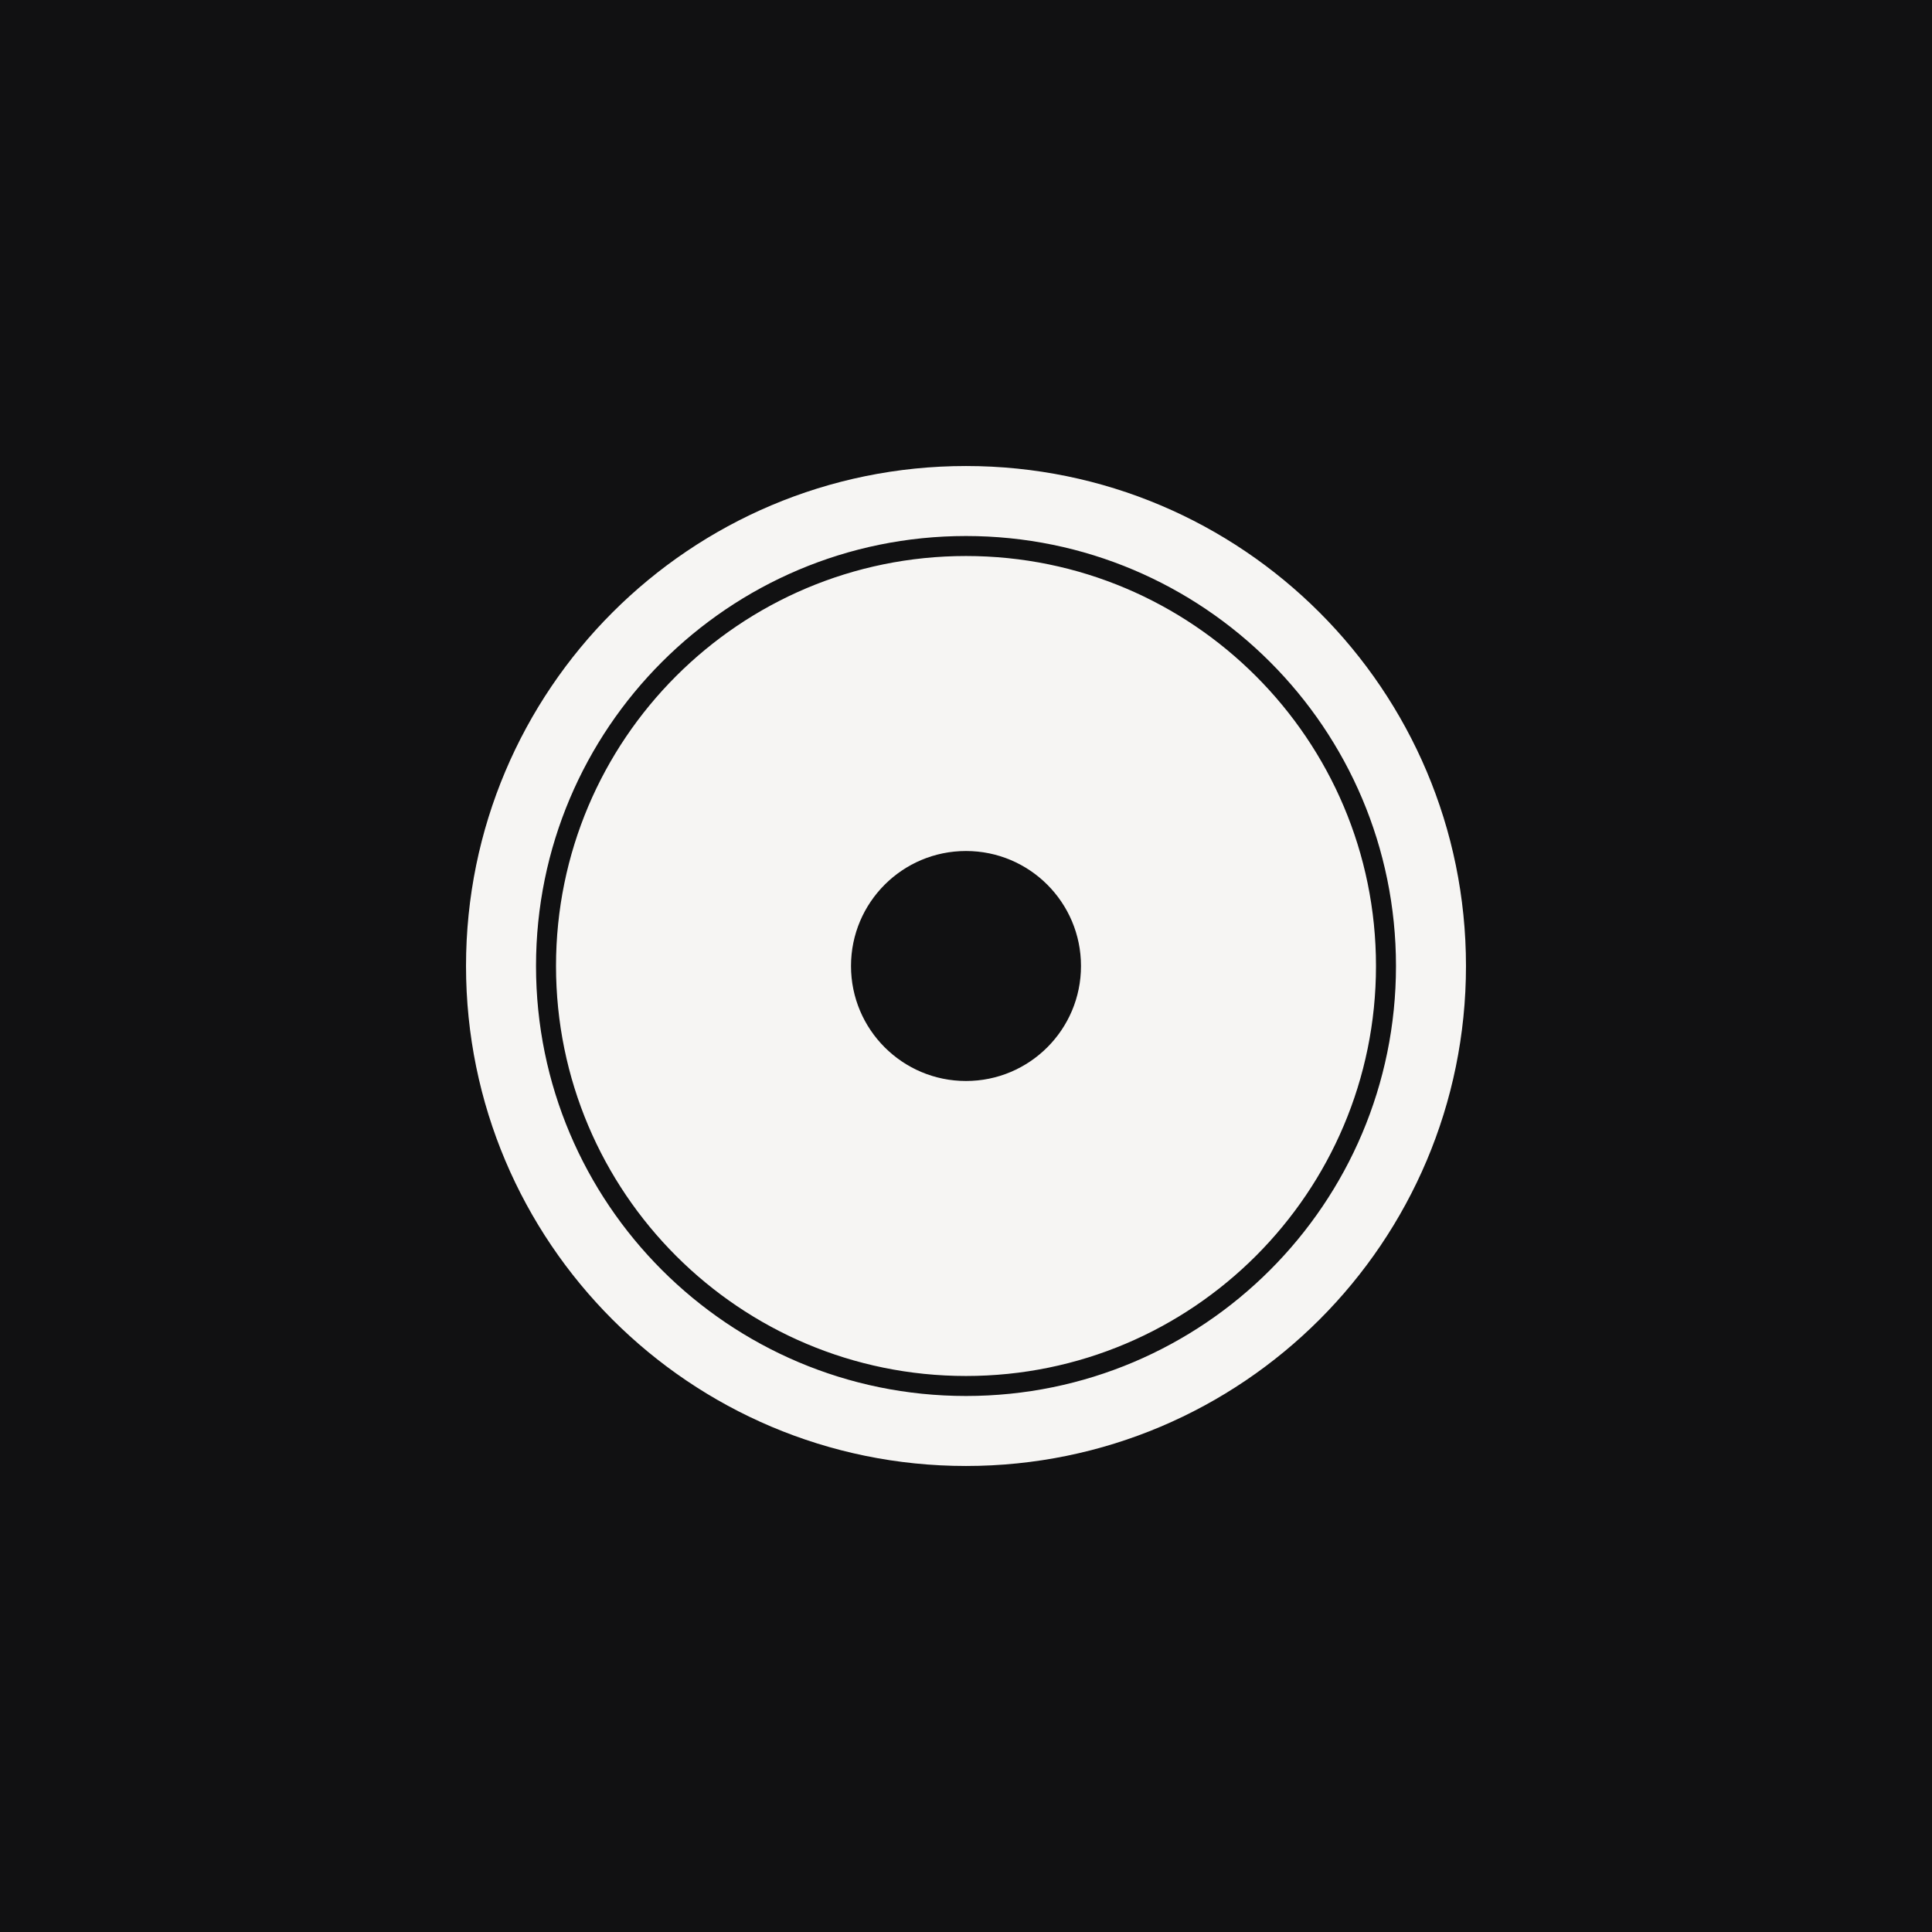
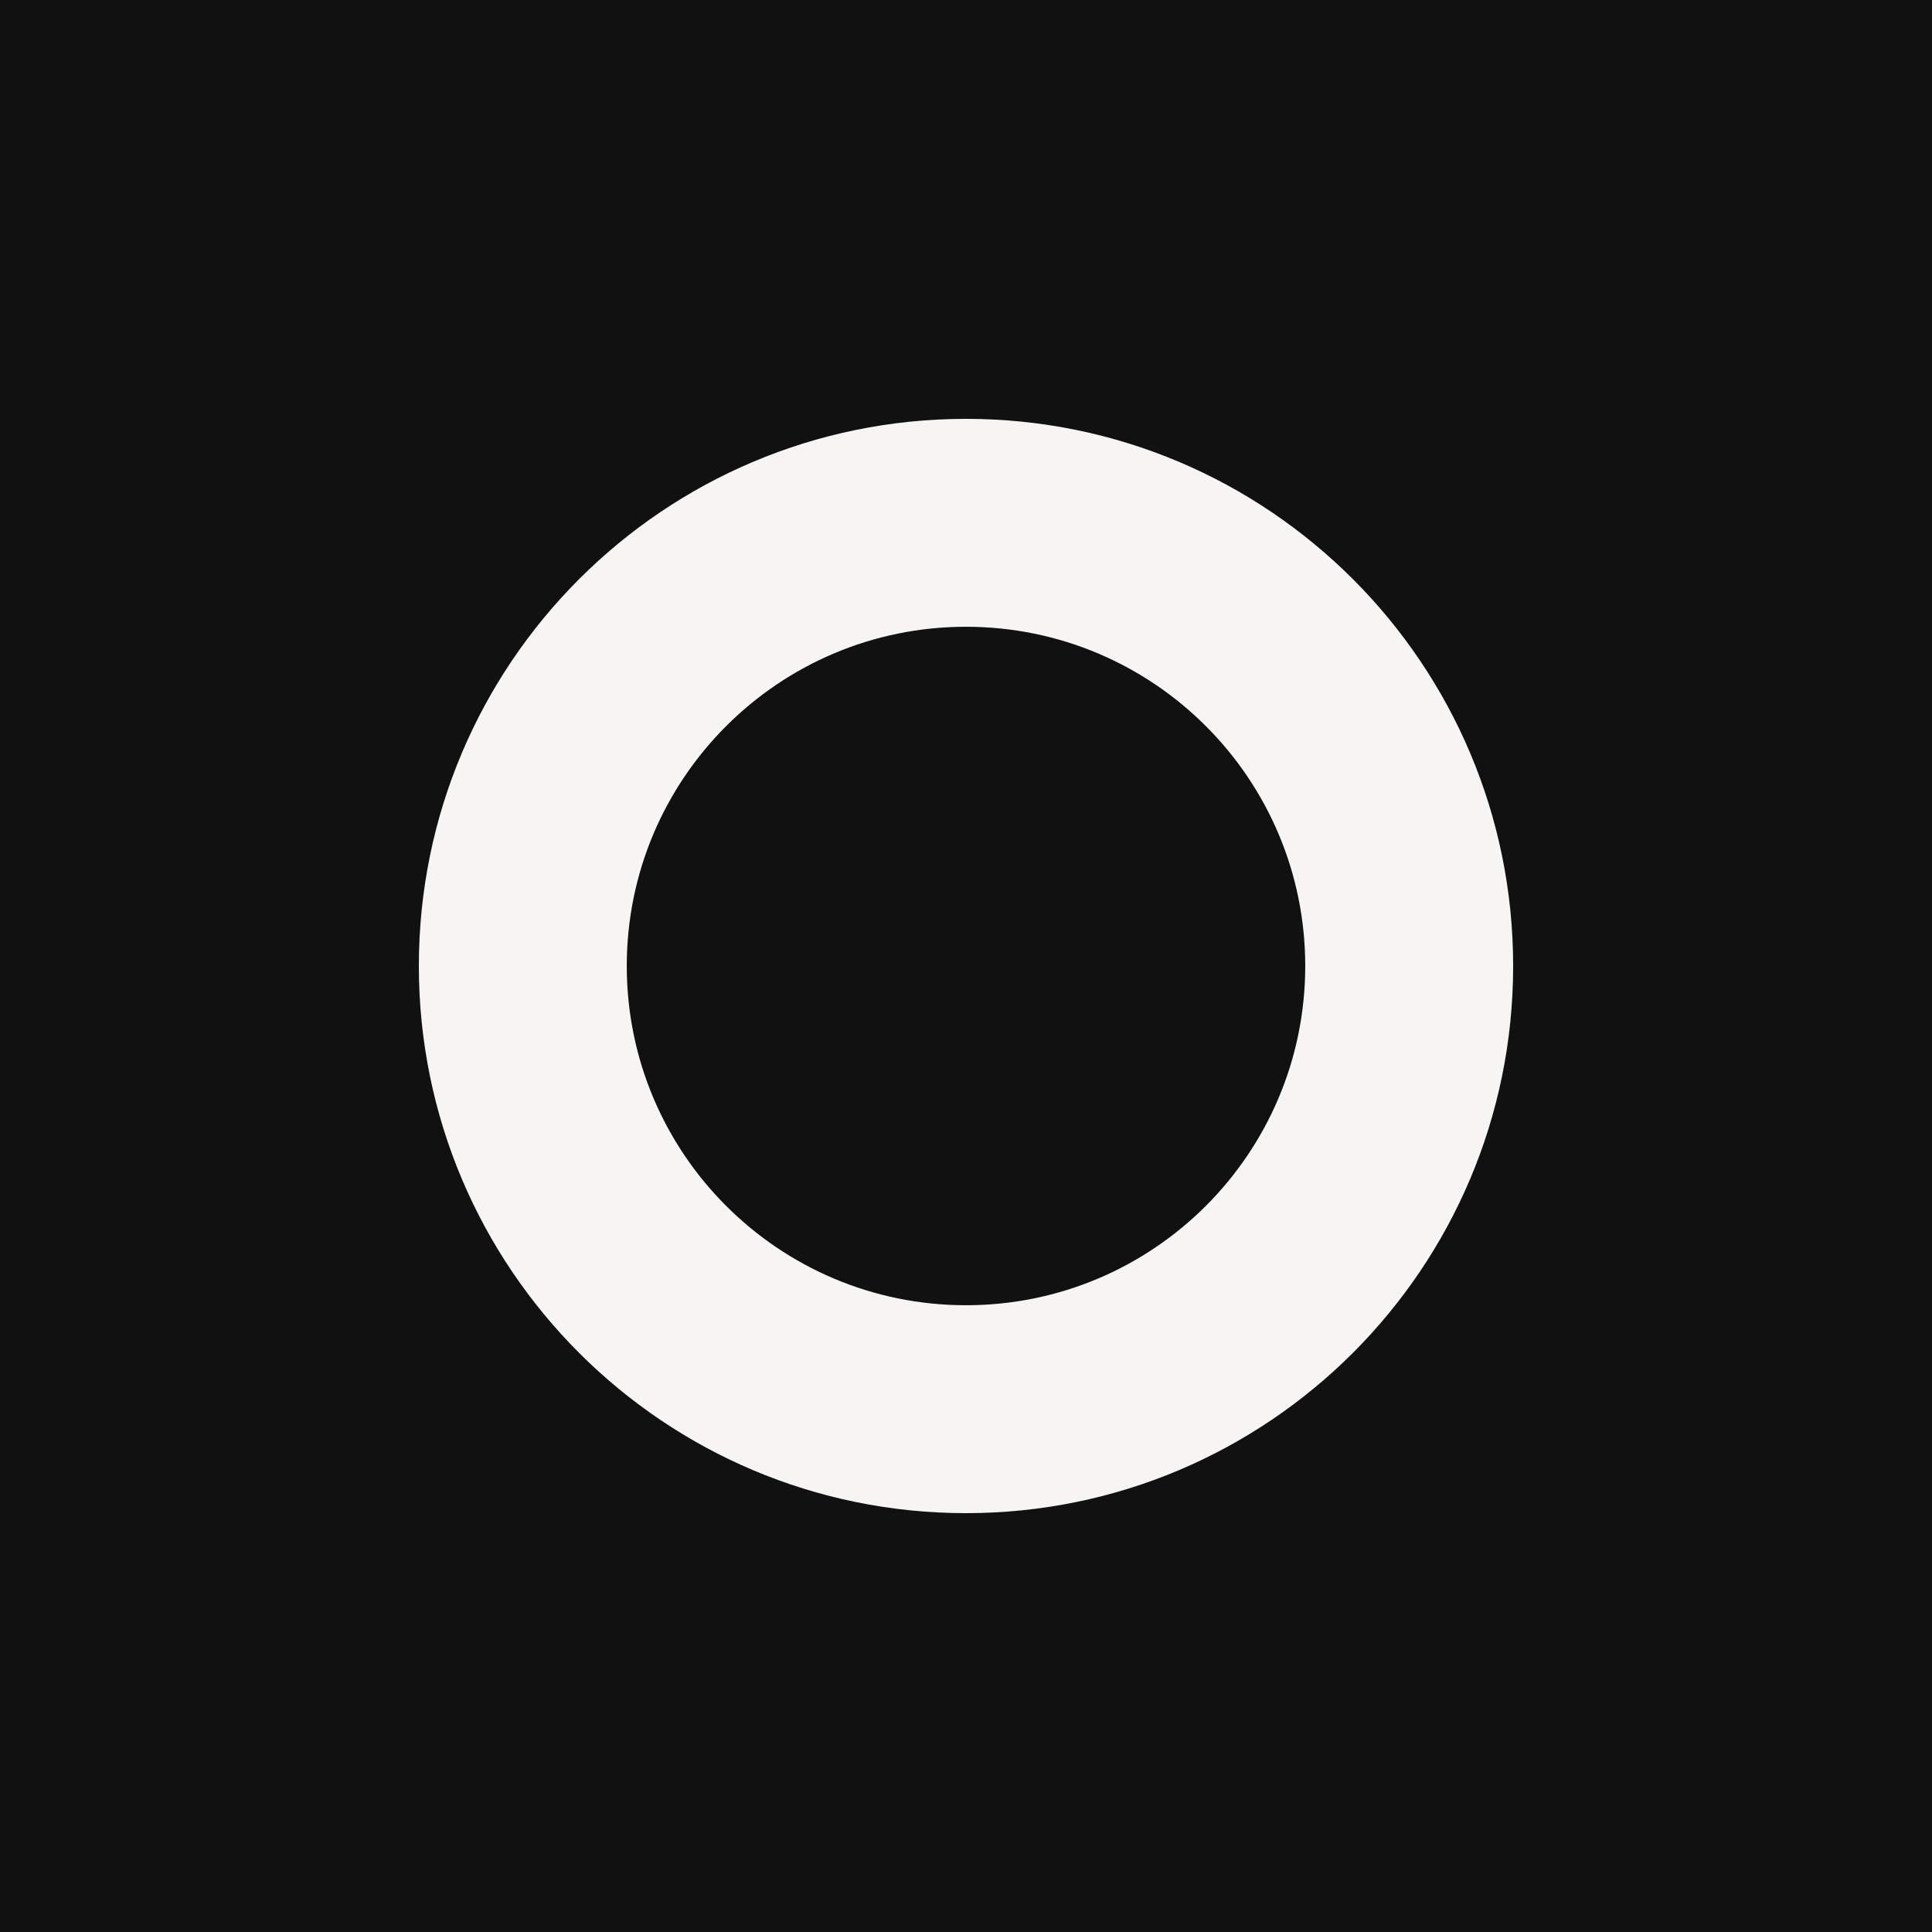
<svg xmlns="http://www.w3.org/2000/svg" viewBox="0 0 1024 1024" width="1024" height="1024">
  <rect width="1024" height="1024" fill="#111112" />
-   <g transform="translate(512 512) scale(2.65) translate(-120 -120)">
-     <path fill="#f6f5f3" fill-rule="evenodd" d="M20,120a100,100 0 1,0 200,0a100,100 0 1,0 -200,0 M34,120a86,86 0 1,0 172,0a86,86 0 1,0 -172,0 M38,120a82,82 0 1,0 164,0a82,82 0 1,0 -164,0 M97,120a23,23 0 1,0 46,0a23,23 0 1,0 -46,0" />
+   <g transform="translate(512 512) scale(2.9) translate(-120 -120)">
+     <path fill="#f6f5f3" fill-rule="evenodd" d="M20,120a100,100 0 1,0 200,0a100,100 0 1,0 -200,0 M58,120a62,62 0 1,0 124,0a62,62 0 1,0 -124,0" />
  </g>
</svg>
